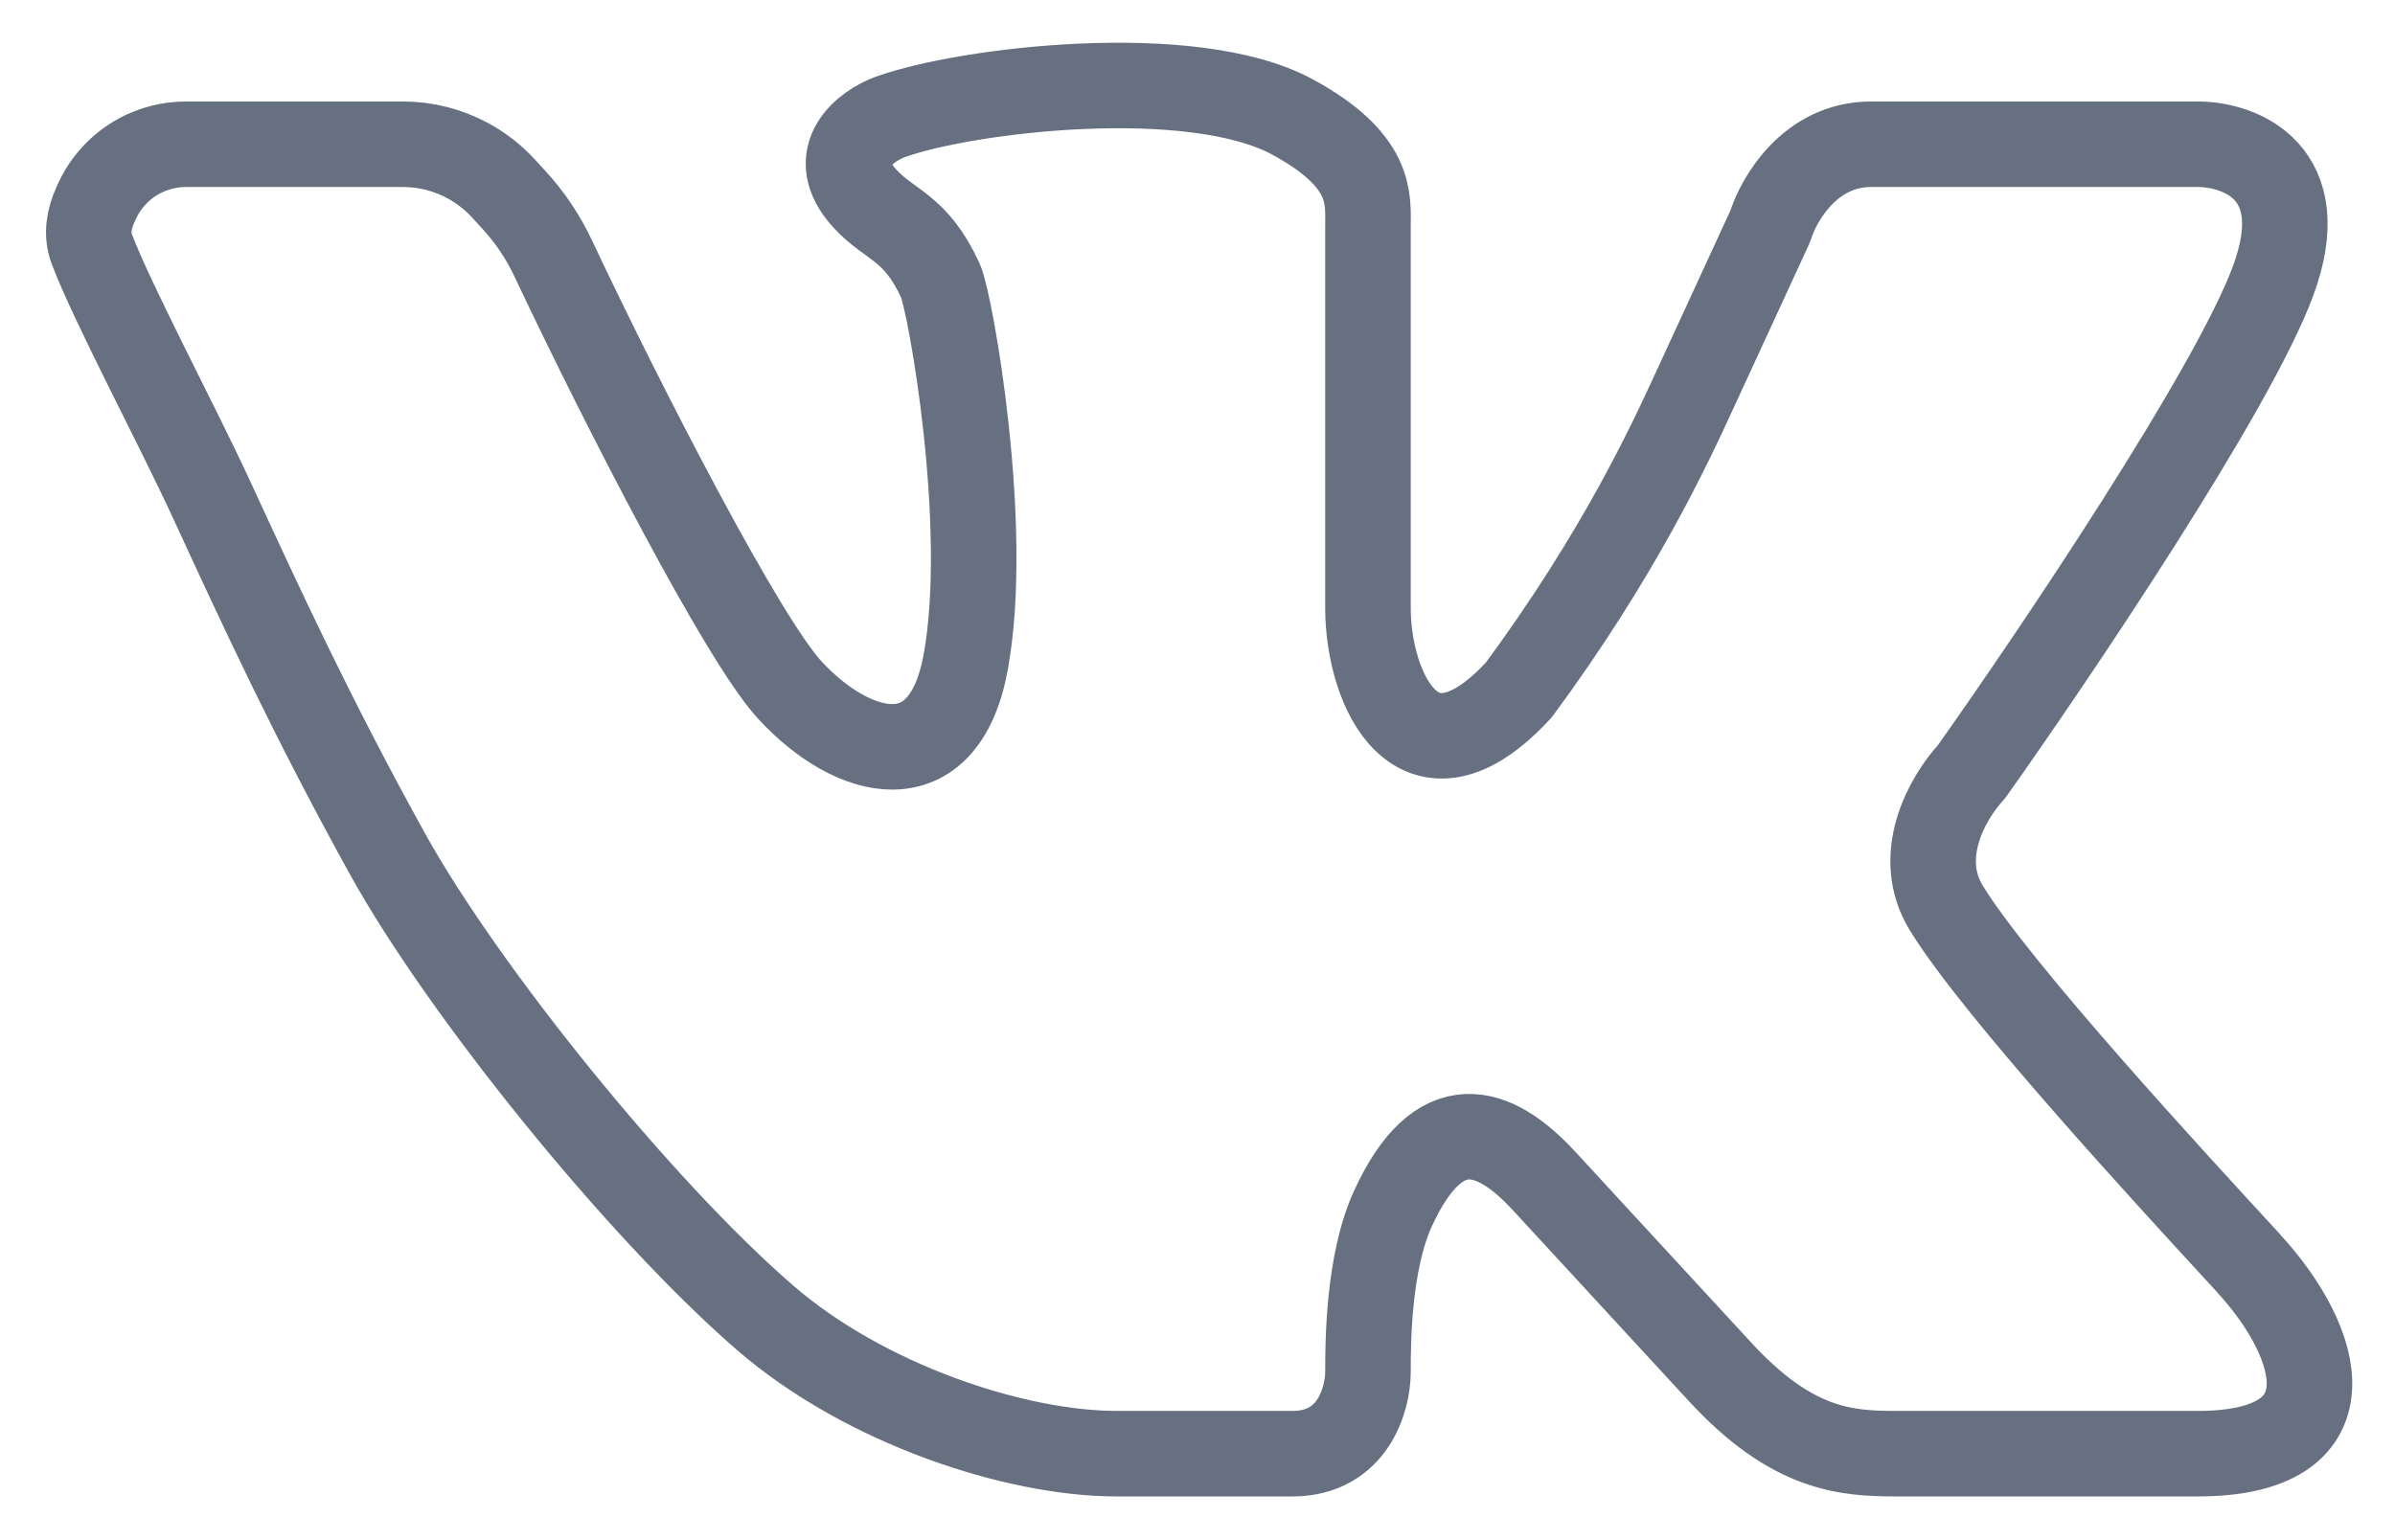
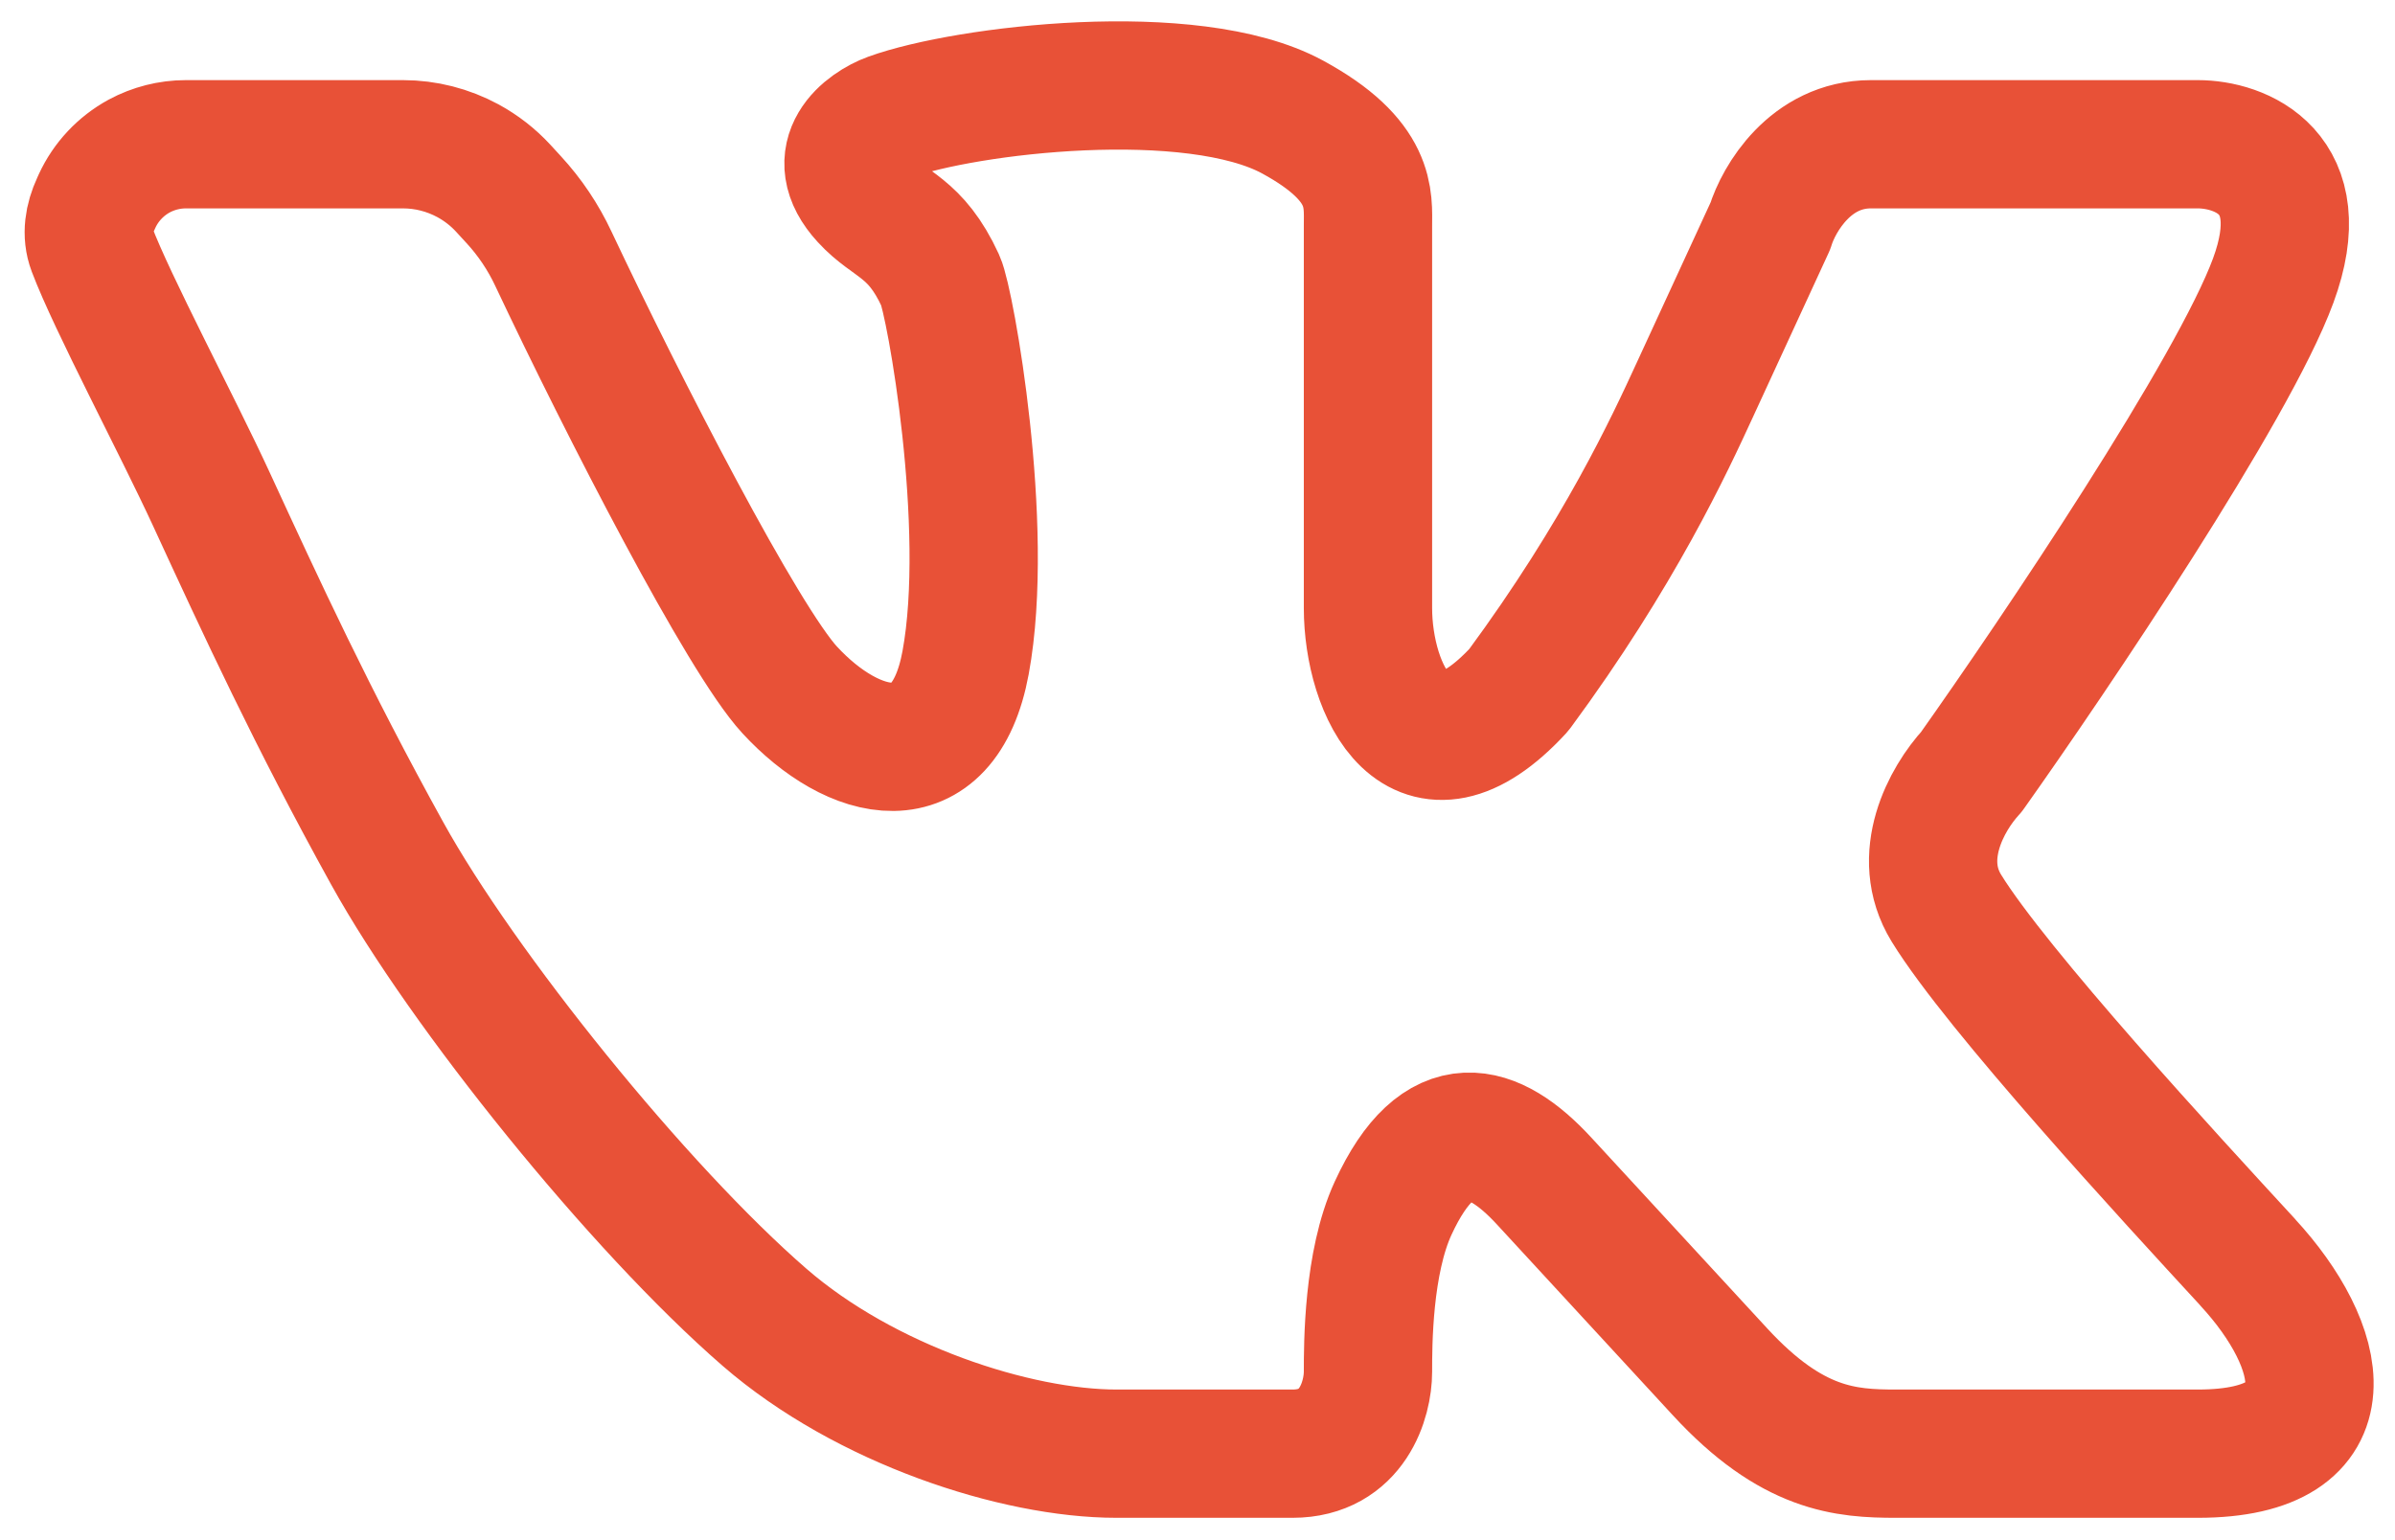
<svg xmlns="http://www.w3.org/2000/svg" width="28" height="18" viewBox="0 0 28 18" fill="none">
-   <path d="M4.712 1.687L2.172 1.687C1.982 1.687 1.794 1.735 1.627 1.825C1.411 1.943 1.238 2.127 1.135 2.351L1.117 2.391C1.04 2.558 1.008 2.74 1.073 2.912C1.312 3.545 2.076 4.98 2.47 5.835L2.47 5.835C3.058 7.111 3.646 8.387 4.528 9.982C5.41 11.577 7.468 14.129 8.938 15.405C10.114 16.426 11.877 17 13.053 17H15.111C15.817 17 15.993 16.362 15.993 16.043C15.993 15.724 15.993 14.767 16.287 14.129C16.823 12.965 17.463 13.172 18.051 13.81L20.109 16.043C20.951 16.957 21.579 17 22.167 17H25.695C27.504 17 27.165 15.724 26.282 14.767L26.275 14.758C25.389 13.796 23.341 11.574 22.755 10.62C22.386 10.019 22.755 9.344 23.049 9.025C24.029 7.642 26.106 4.558 26.576 3.282C27.047 2.006 26.184 1.687 25.695 1.687H21.873C21.167 1.687 20.795 2.325 20.697 2.644L19.815 4.558C19.521 5.197 18.933 6.473 17.757 8.068C16.581 9.344 15.993 8.068 15.993 7.111V2.644C15.993 2.326 16.052 1.879 15.111 1.368C13.935 0.73 11.289 1.049 10.407 1.368C10.129 1.469 9.649 1.821 10.114 2.325C10.407 2.645 10.701 2.645 10.995 3.283C11.107 3.525 11.583 6.154 11.289 7.749C11.031 9.148 9.971 8.87 9.232 8.068C8.685 7.475 7.293 4.772 6.47 3.027C6.351 2.773 6.195 2.54 6.005 2.334L5.883 2.201C5.764 2.072 5.625 1.964 5.471 1.88C5.238 1.754 4.977 1.687 4.712 1.687Z" stroke="#667080" stroke-linejoin="round" />
+   <path d="M4.712 1.687L2.172 1.687C1.982 1.687 1.794 1.735 1.627 1.825C1.411 1.943 1.238 2.127 1.135 2.351L1.117 2.391C1.04 2.558 1.008 2.74 1.073 2.912C1.312 3.545 2.076 4.98 2.47 5.835L2.47 5.835C3.058 7.111 3.646 8.387 4.528 9.982C5.41 11.577 7.468 14.129 8.938 15.405C10.114 16.426 11.877 17 13.053 17H15.111C15.817 17 15.993 16.362 15.993 16.043C15.993 15.724 15.993 14.767 16.287 14.129C16.823 12.965 17.463 13.172 18.051 13.81L20.109 16.043C20.951 16.957 21.579 17 22.167 17H25.695C27.504 17 27.165 15.724 26.282 14.767L26.275 14.758C25.389 13.796 23.341 11.574 22.755 10.62C22.386 10.019 22.755 9.344 23.049 9.025C24.029 7.642 26.106 4.558 26.576 3.282C27.047 2.006 26.184 1.687 25.695 1.687H21.873C21.167 1.687 20.795 2.325 20.697 2.644L19.815 4.558C19.521 5.197 18.933 6.473 17.757 8.068C16.581 9.344 15.993 8.068 15.993 7.111V2.644C15.993 2.326 16.052 1.879 15.111 1.368C13.935 0.73 11.289 1.049 10.407 1.368C10.129 1.469 9.649 1.821 10.114 2.325C10.407 2.645 10.701 2.645 10.995 3.283C11.107 3.525 11.583 6.154 11.289 7.749C11.031 9.148 9.971 8.87 9.232 8.068C8.685 7.475 7.293 4.772 6.47 3.027C6.351 2.773 6.195 2.54 6.005 2.334L5.883 2.201C5.764 2.072 5.625 1.964 5.471 1.88C5.238 1.754 4.977 1.687 4.712 1.687Z" stroke="#E85137" stroke-width="1.5" stroke-linejoin="round" />
</svg>
